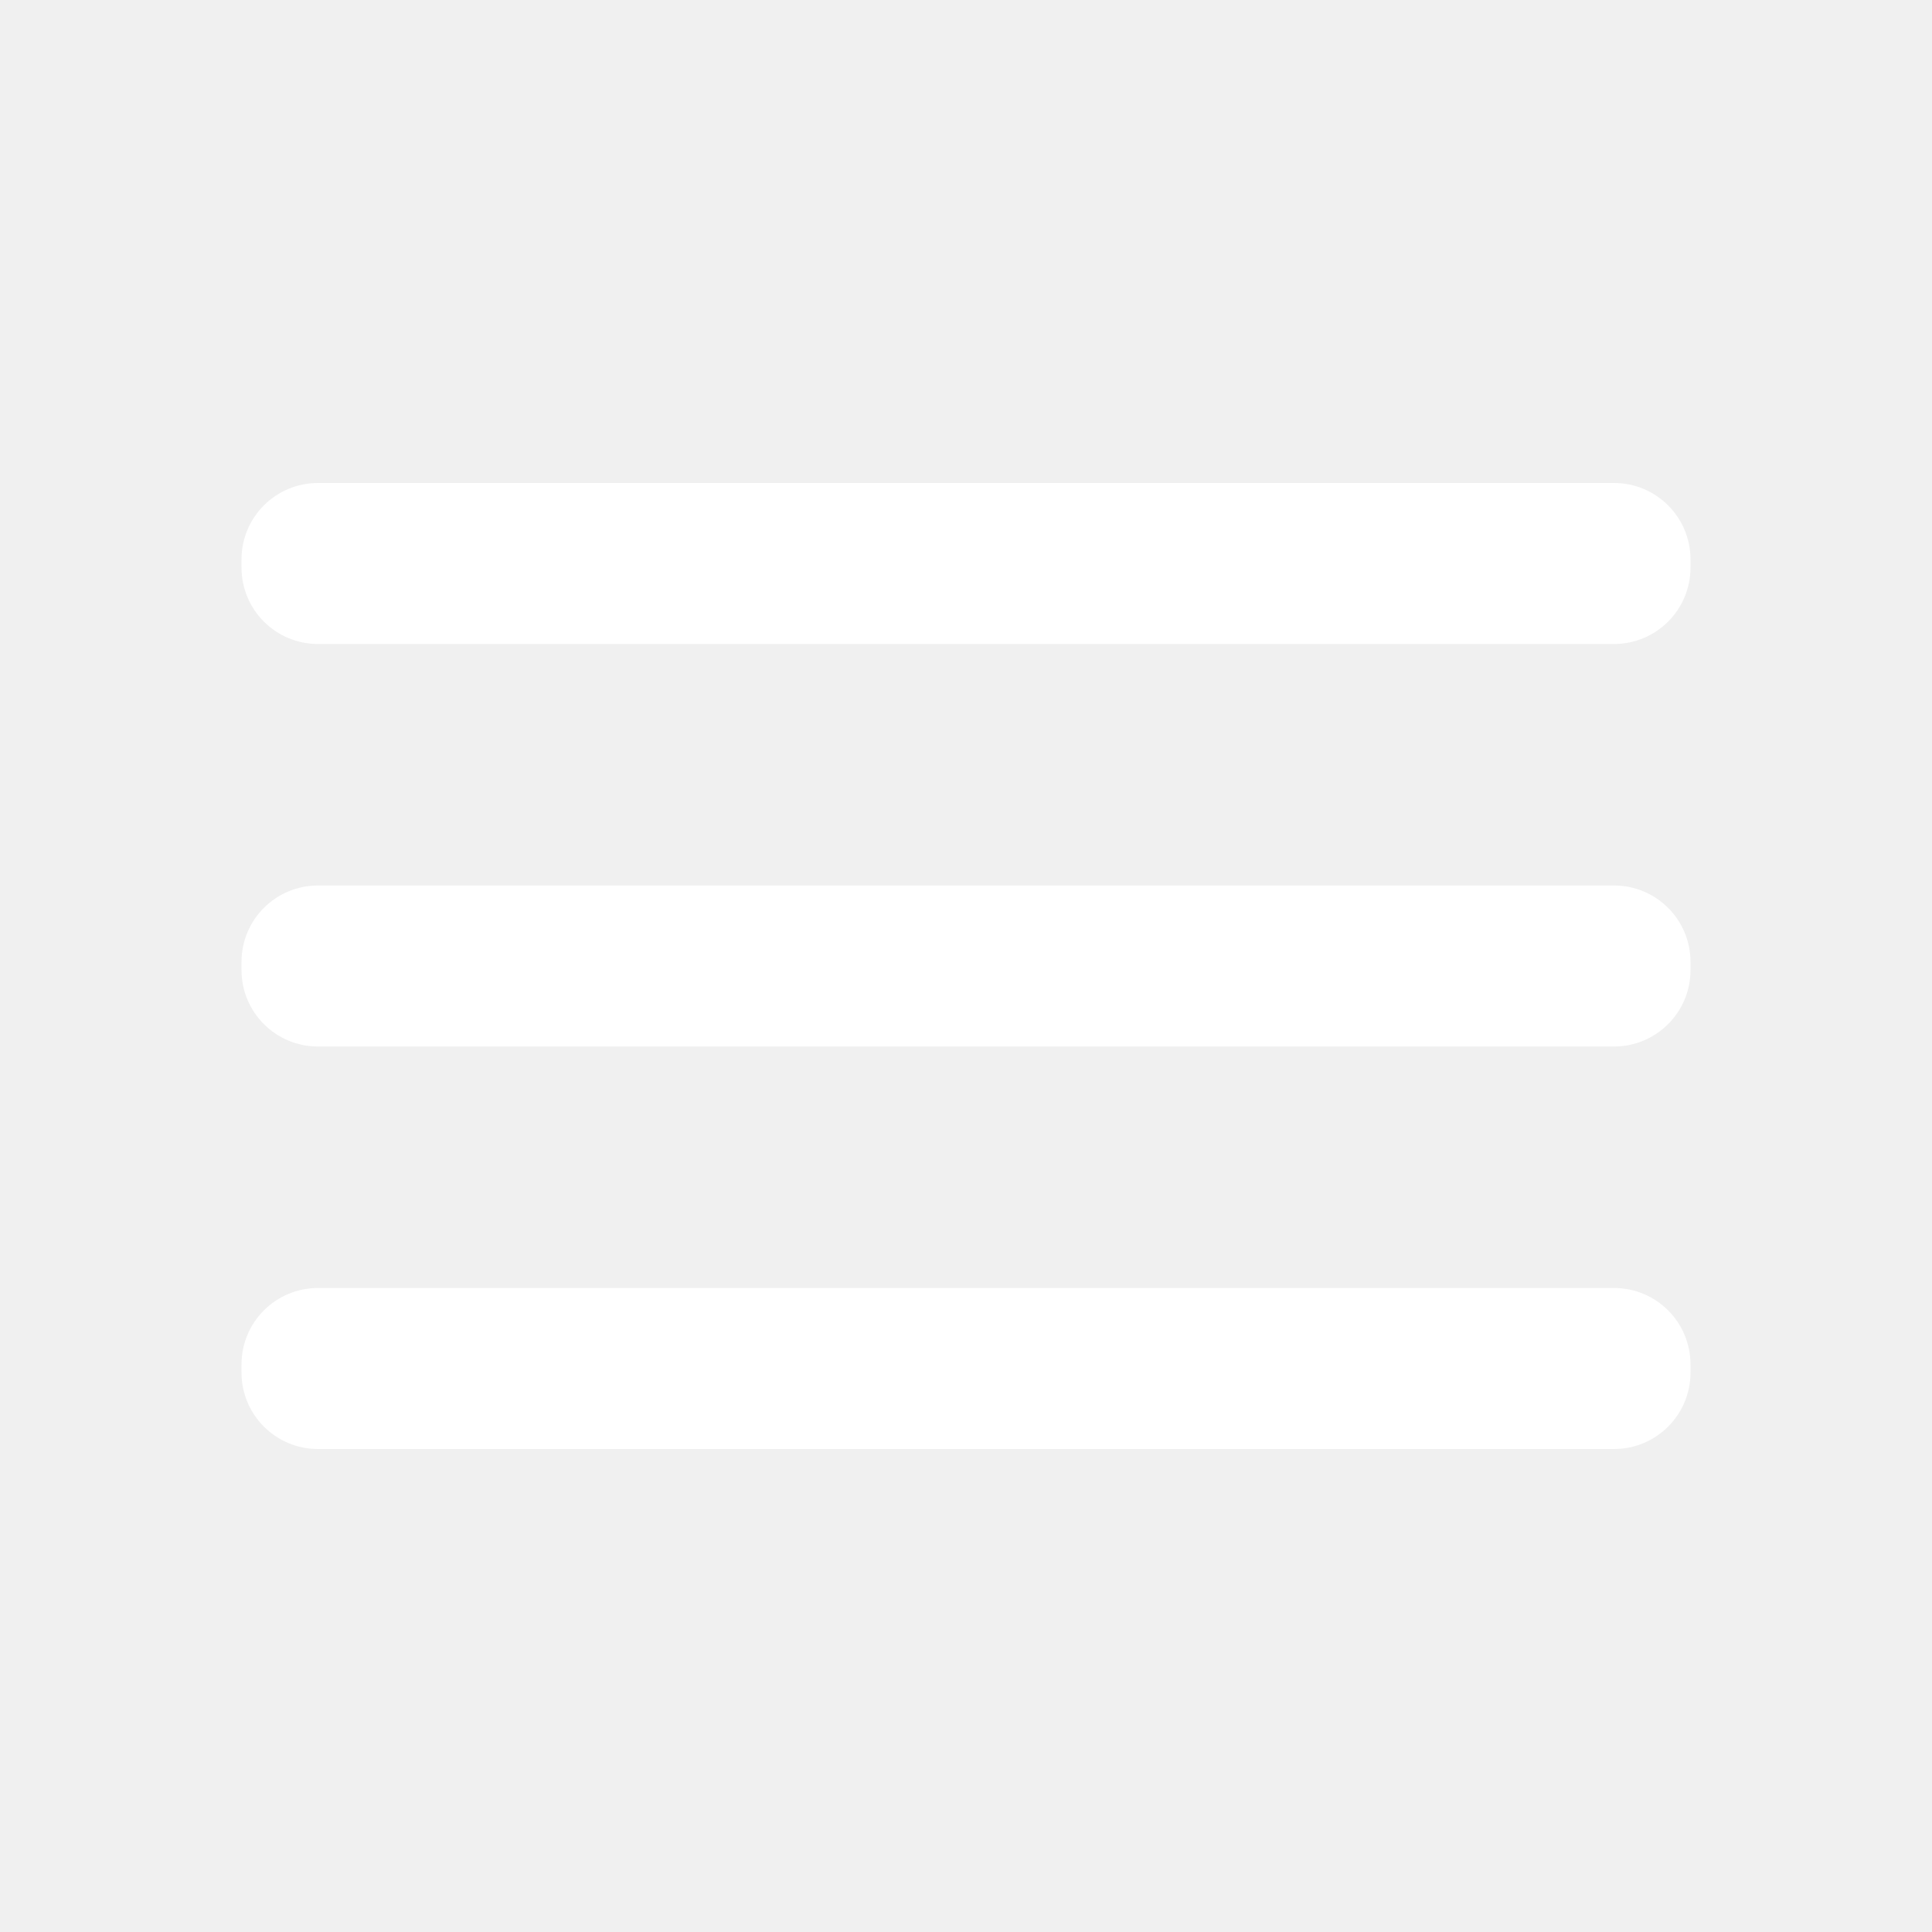
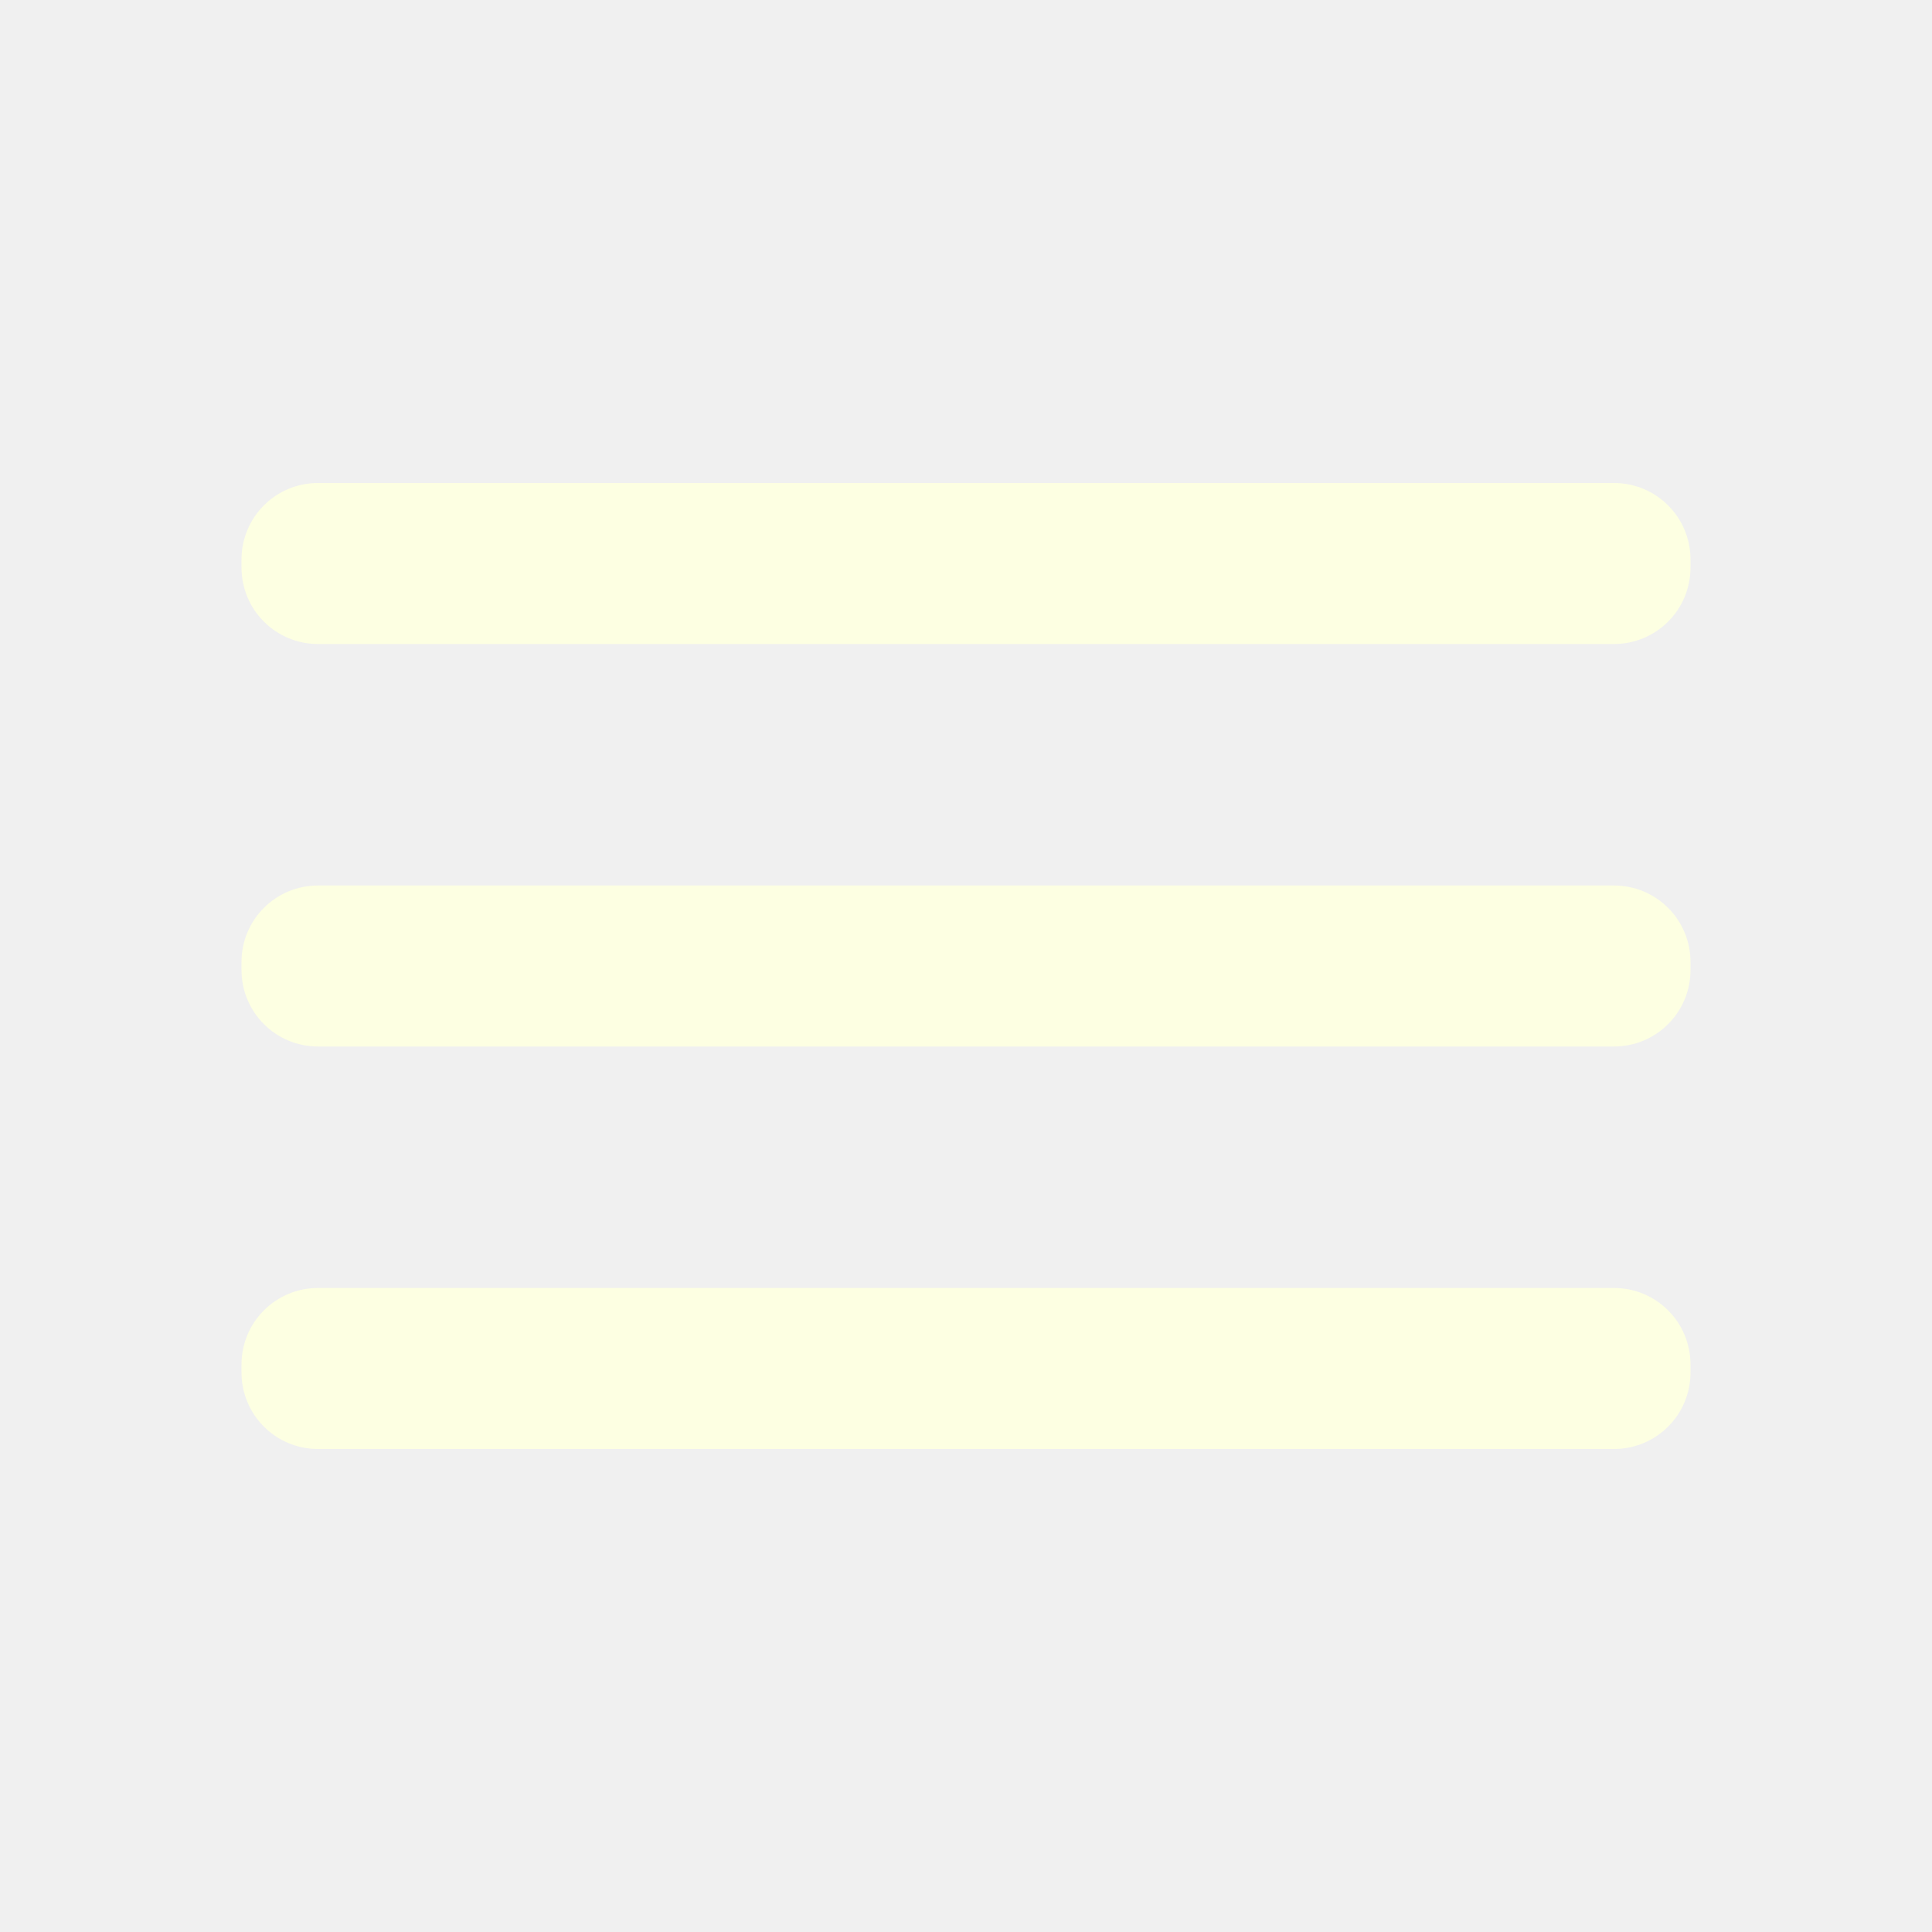
<svg xmlns="http://www.w3.org/2000/svg" width="24" height="24" viewBox="0 0 24 24" fill="#FDFFE2">
-   <path d="M20.05 11H3.95C3.425 11 3 11.425 3 11.95V12.05C3 12.575 3.425 13 3.95 13H20.05C20.575 13 21 12.575 21 12.05V11.95C21 11.425 20.575 11 20.05 11Z" fill="#FFF" />
-   <path d="M20.05 16H3.95C3.425 16 3 16.425 3 16.95V17.05C3 17.575 3.425 18 3.95 18H20.05C20.575 18 21 17.575 21 17.05V16.95C21 16.425 20.575 16 20.05 16Z" fill="#FFF" />
-   <path d="M20.05 6H3.95C3.425 6 3 6.425 3 6.95V7.05C3 7.575 3.425 8 3.95 8H20.05C20.575 8 21 7.575 21 7.05V6.95C21 6.425 20.575 6 20.05 6Z" fill="#FFF" />
+   <path d="M20.05 11H3.95C3.425 11 3 11.425 3 11.95V12.05C3 12.575 3.425 13 3.95 13H20.05C20.575 13 21 12.575 21 12.05V11.95C21 11.425 20.575 11 20.05 11Z" fill="#FDFFE2" />
+   <path d="M20.05 16H3.95C3.425 16 3 16.425 3 16.95V17.05C3 17.575 3.425 18 3.95 18H20.05C20.575 18 21 17.575 21 17.05V16.95C21 16.425 20.575 16 20.05 16Z" fill="#FDFFE2" />
+   <path d="M20.05 6H3.95C3.425 6 3 6.425 3 6.95V7.05C3 7.575 3.425 8 3.95 8H20.05C20.575 8 21 7.575 21 7.05V6.95C21 6.425 20.575 6 20.05 6Z" fill="#FDFFE2" />
</svg>
